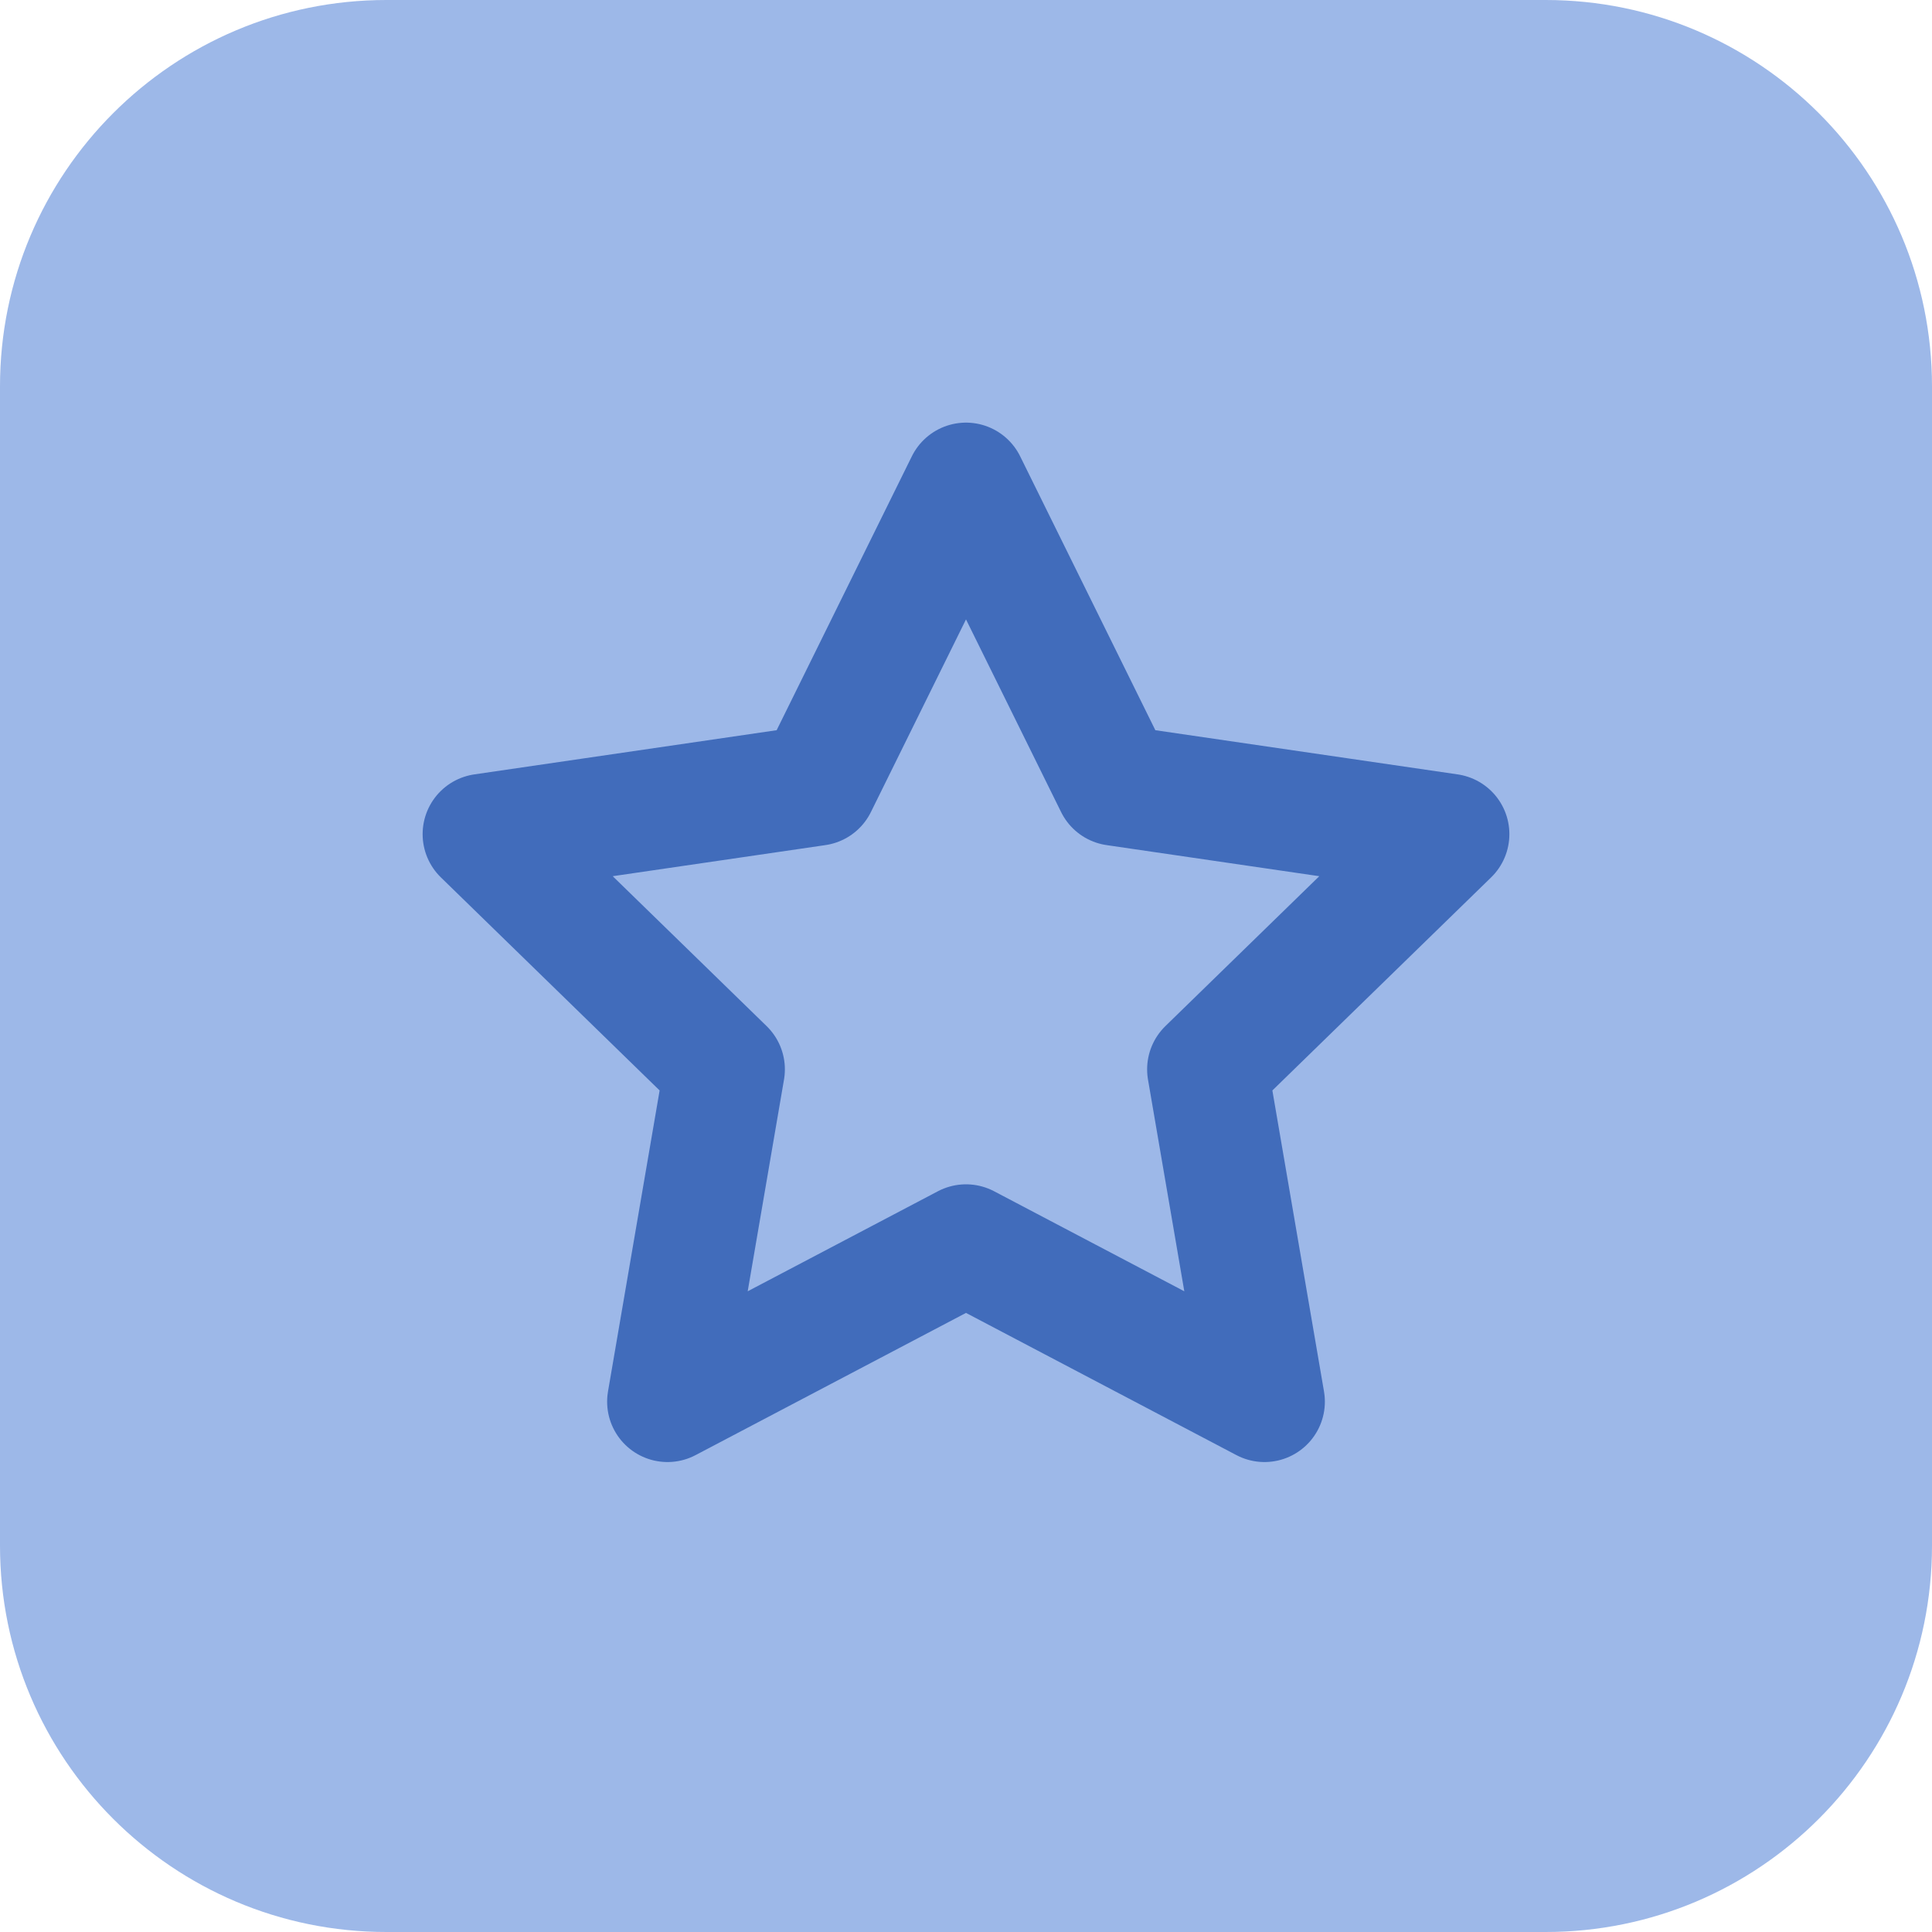
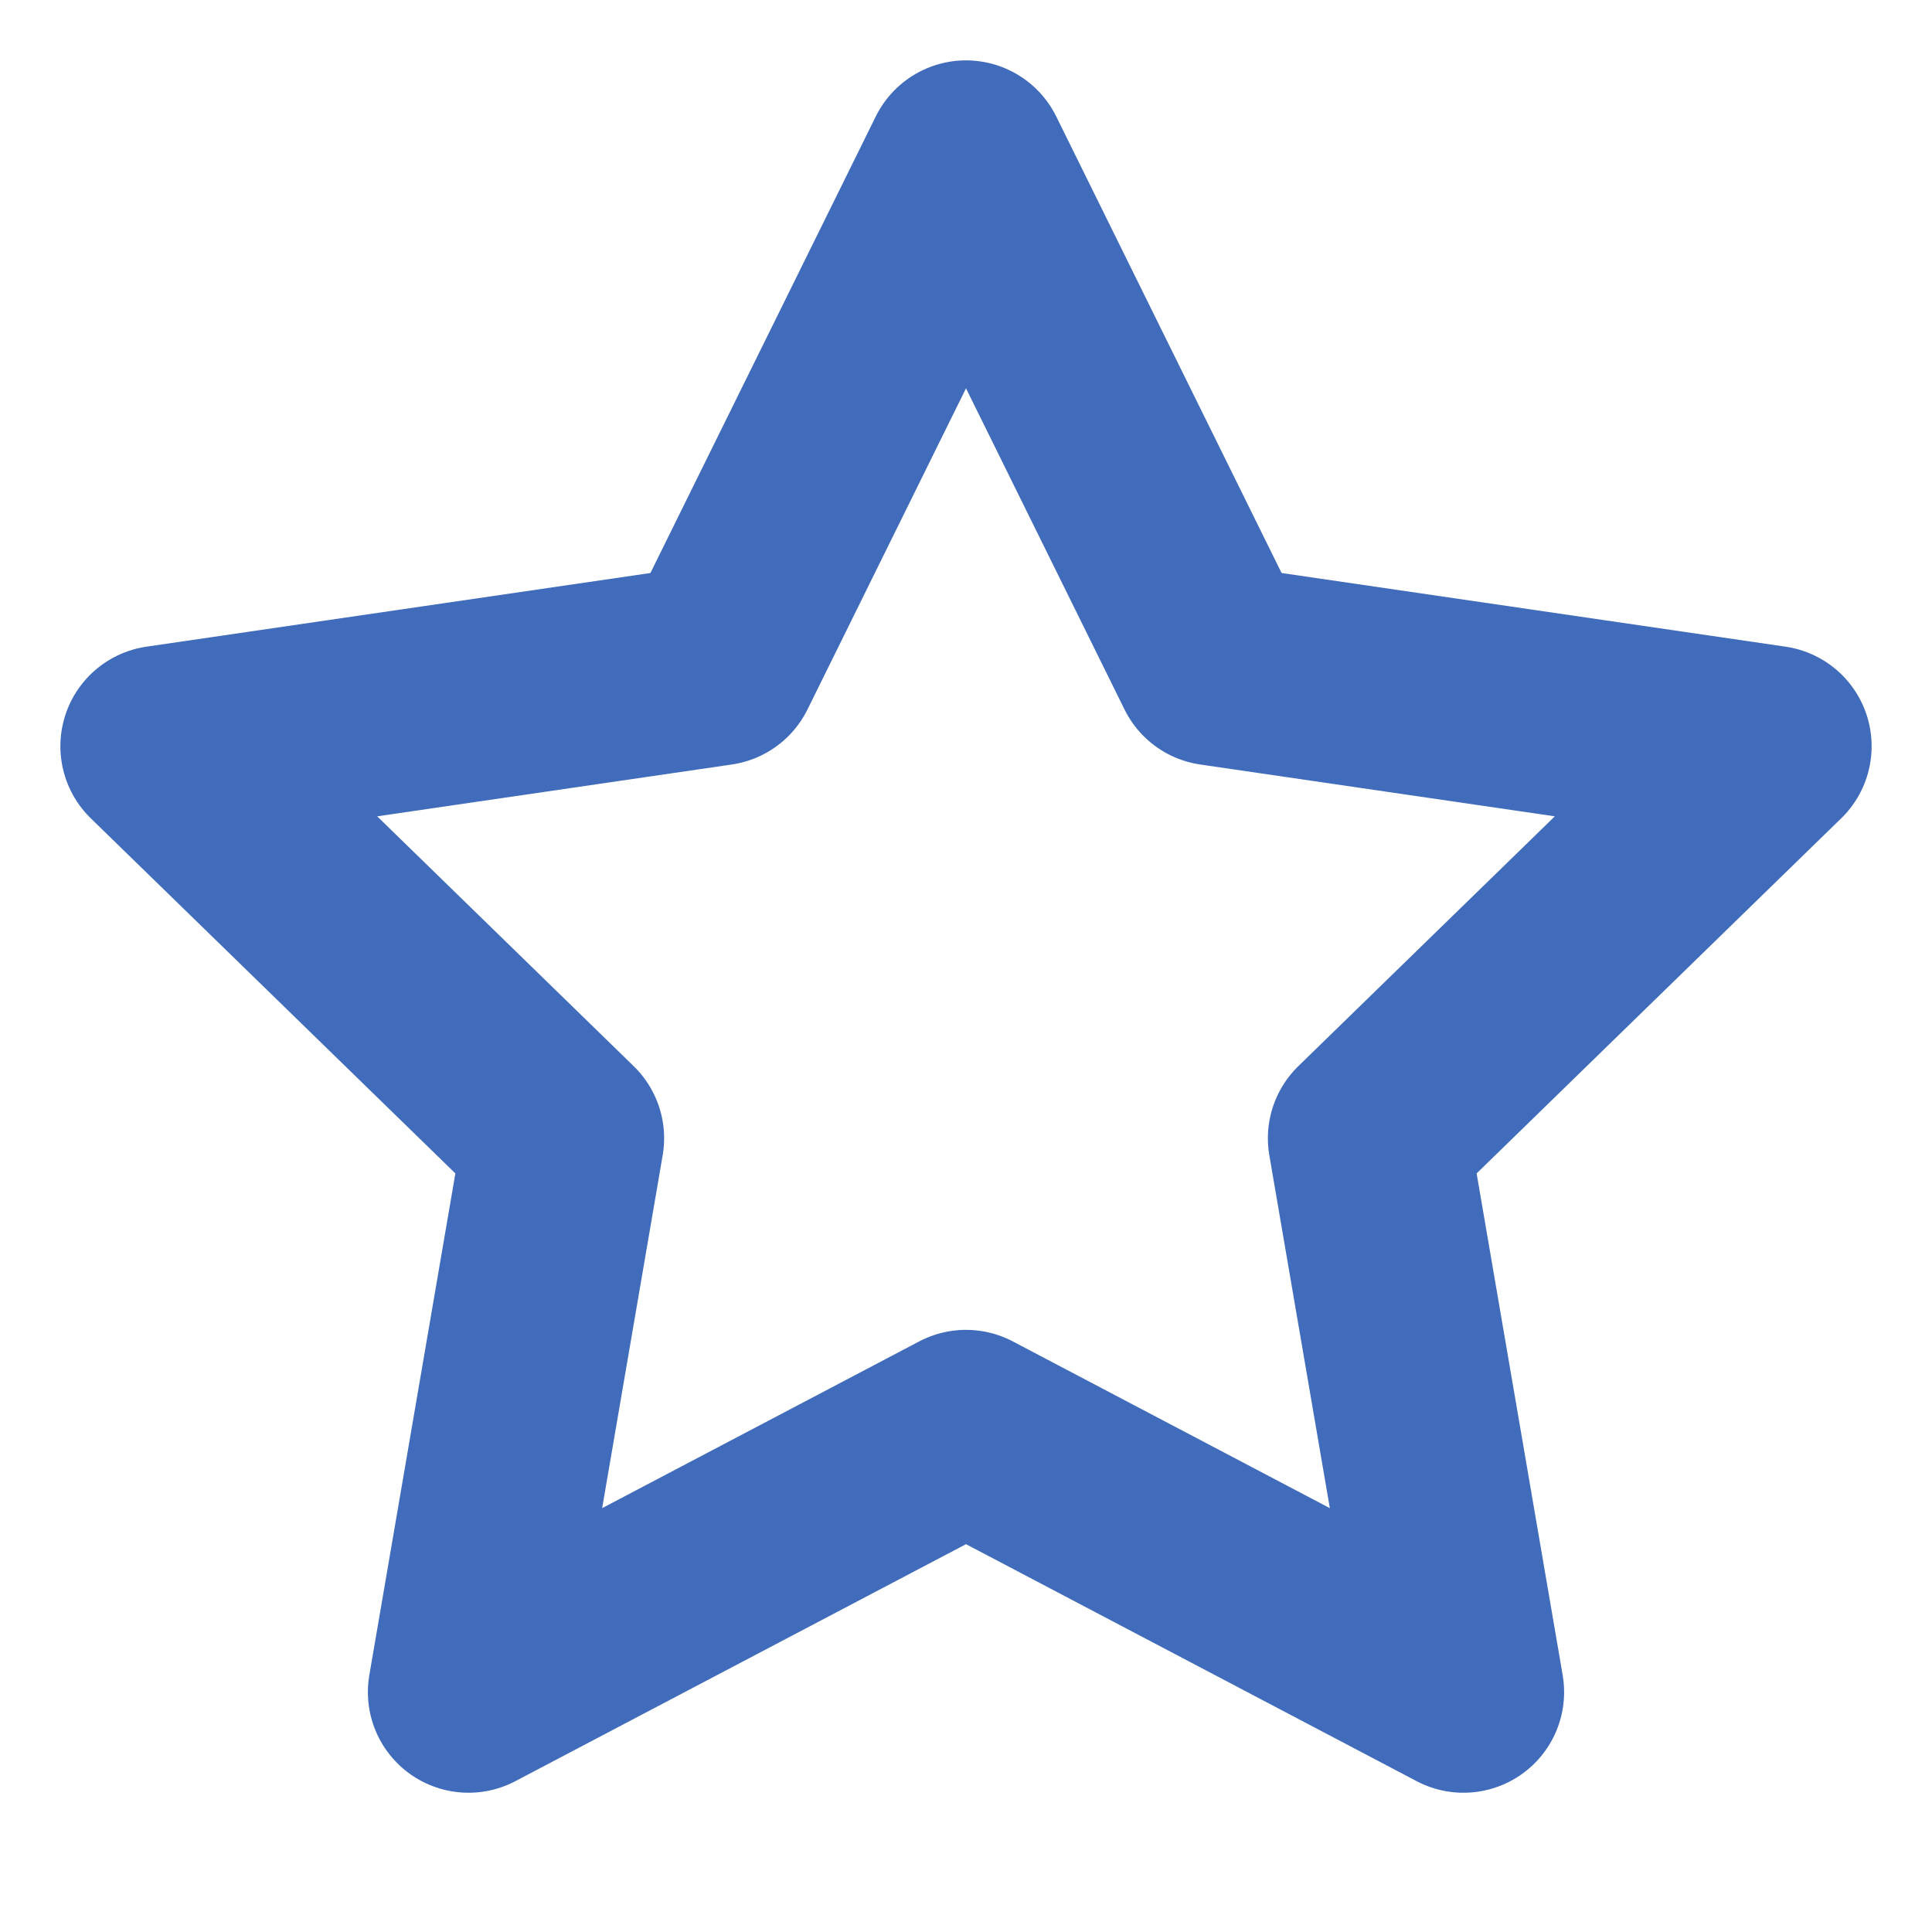
- <svg xmlns="http://www.w3.org/2000/svg" width="40" height="40" viewBox="0 0 40 40" fill="none">
-   <rect width="40" height="40" rx="8" fill="#9DB8E8" />
-   <path d="M20 10L23.09 16.26L30 17.27L25 22.14L26.18 29.02L20 25.77L13.82 29.02L15 22.14L10 17.27L16.91 16.26L20 10Z" stroke="#416CBB" stroke-width="2.5" stroke-linecap="round" stroke-linejoin="round" />
+ <svg xmlns="http://www.w3.org/2000/svg" width="24" height="24" viewBox="0 0 24 24" fill="none">
+   <path d="M12 2L15.09 8.26L22 9.27L17 14.14L18.18 21.02L12 17.77L5.82 21.02L7 14.14L2 9.27L8.91 8.26L12 2Z" stroke="#416CBB" stroke-width="2.5" stroke-linecap="round" stroke-linejoin="round" />
</svg>
